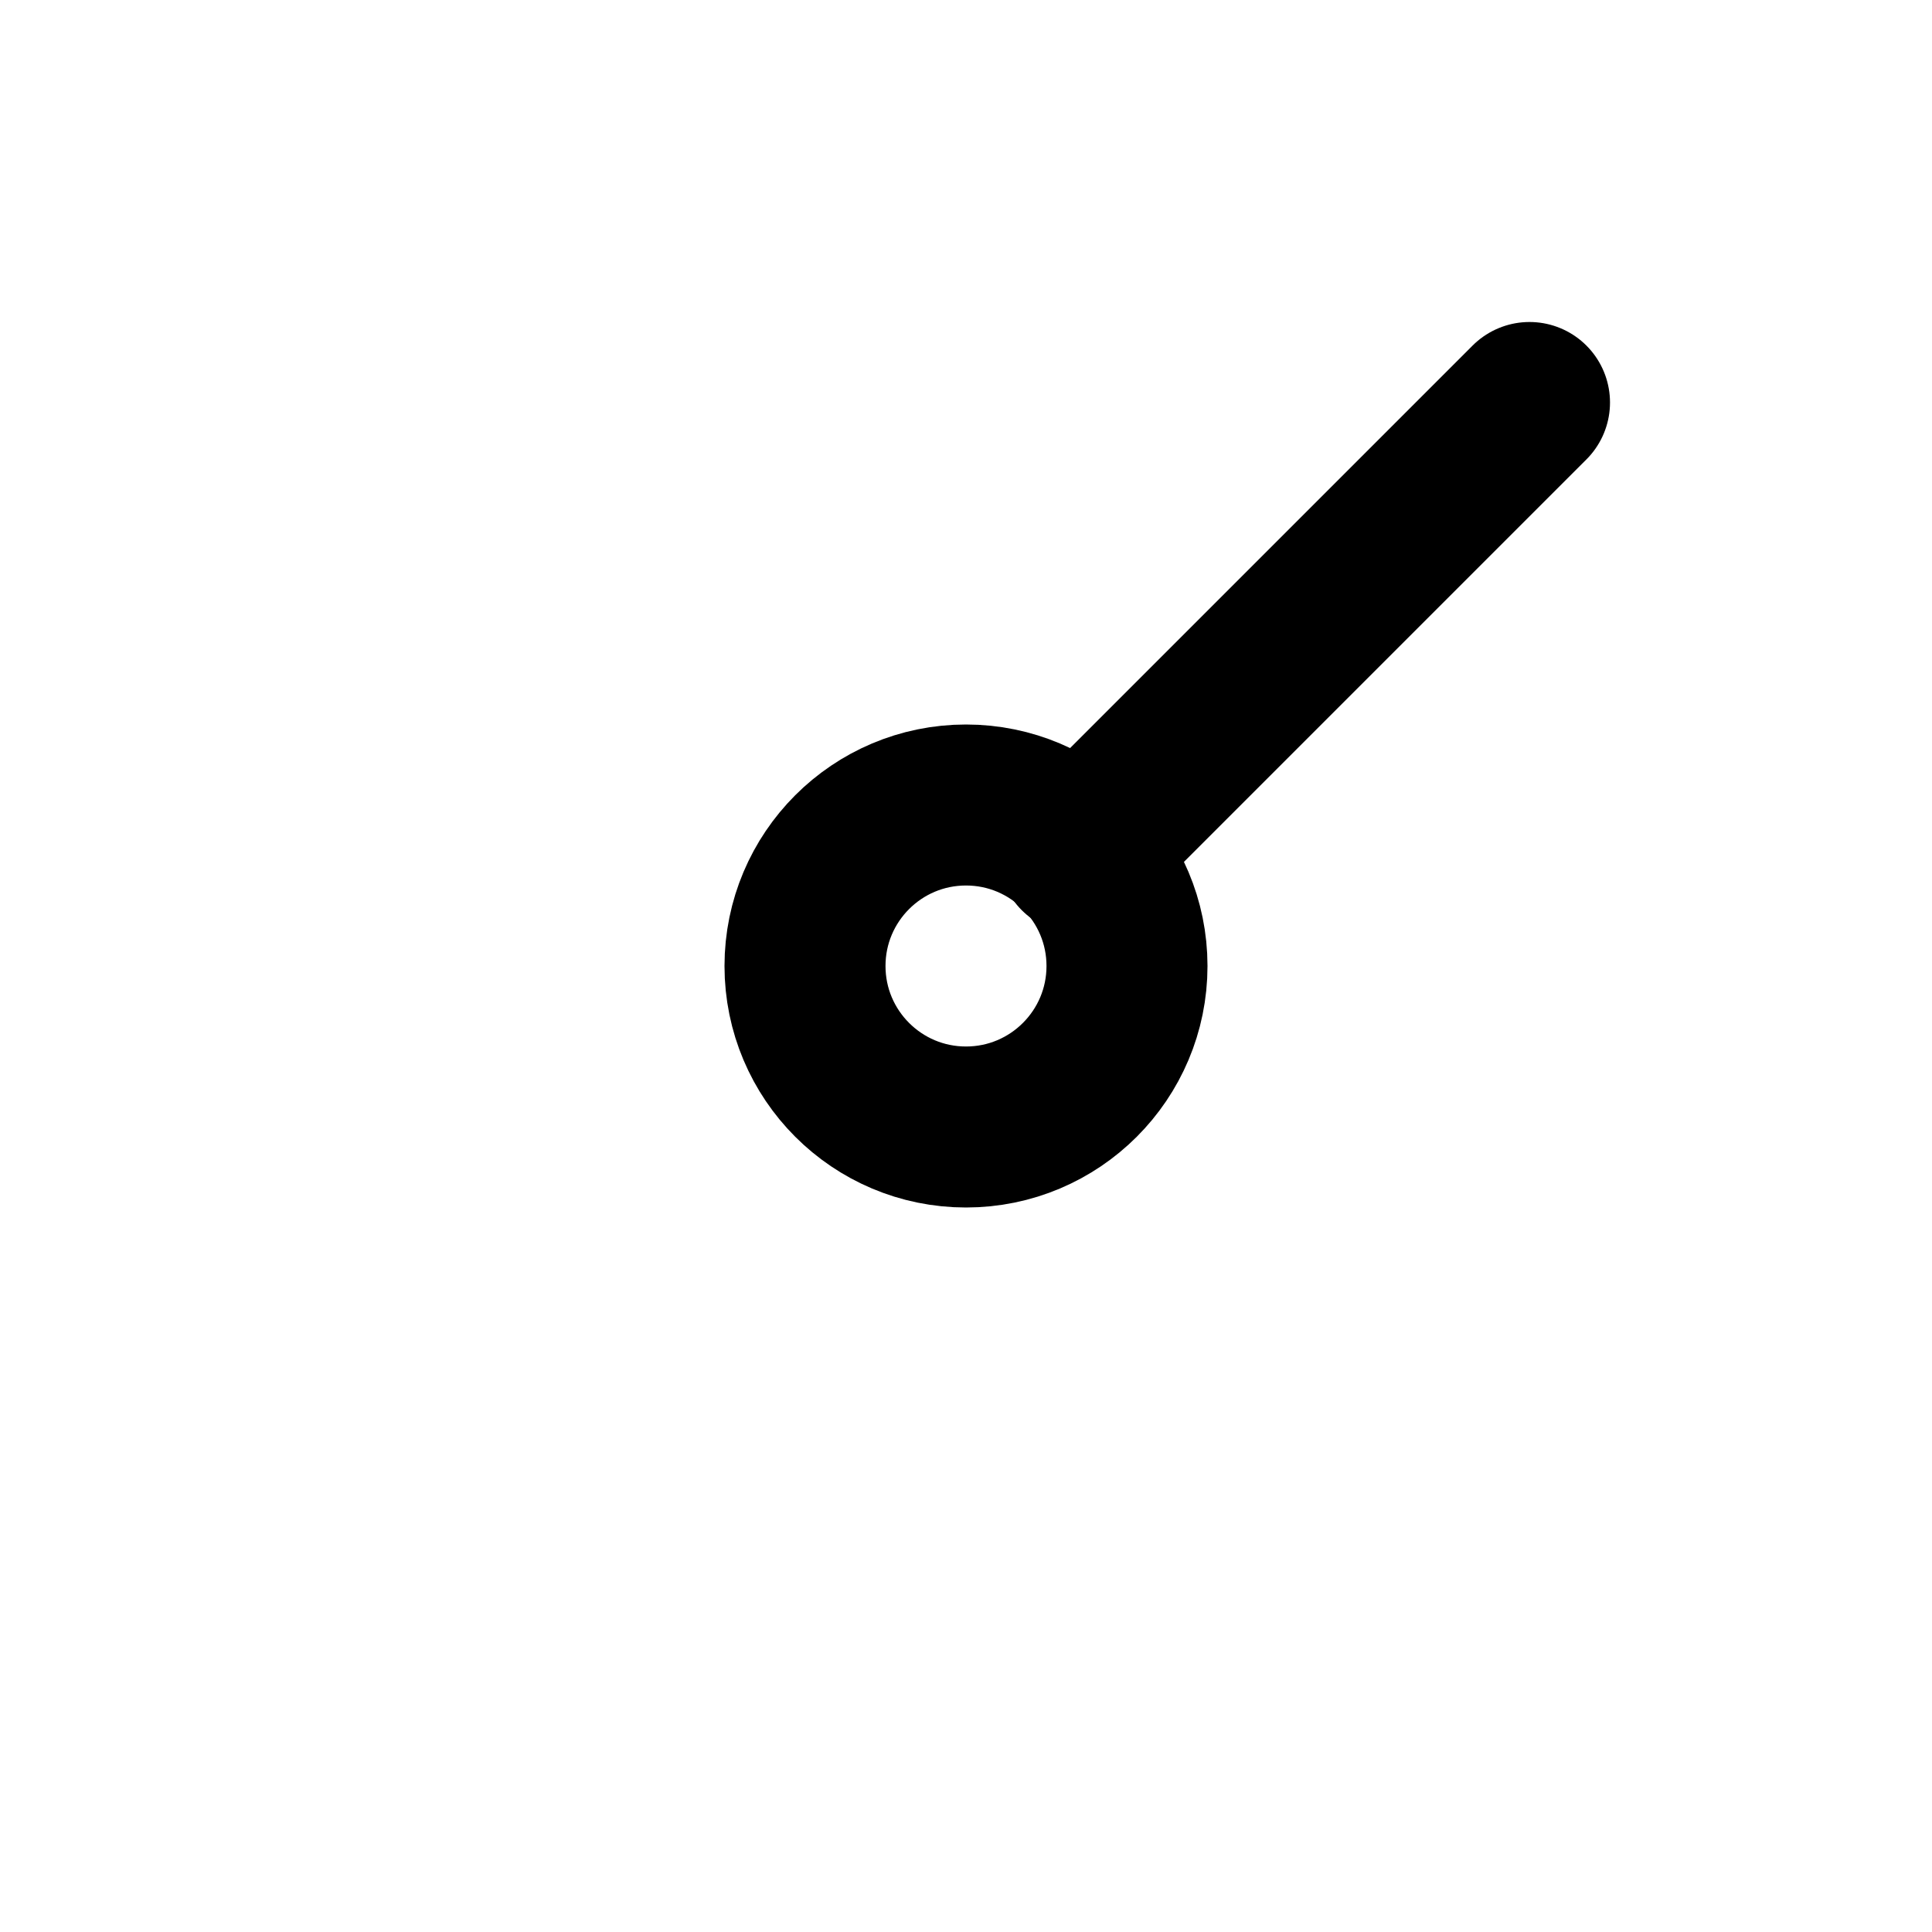
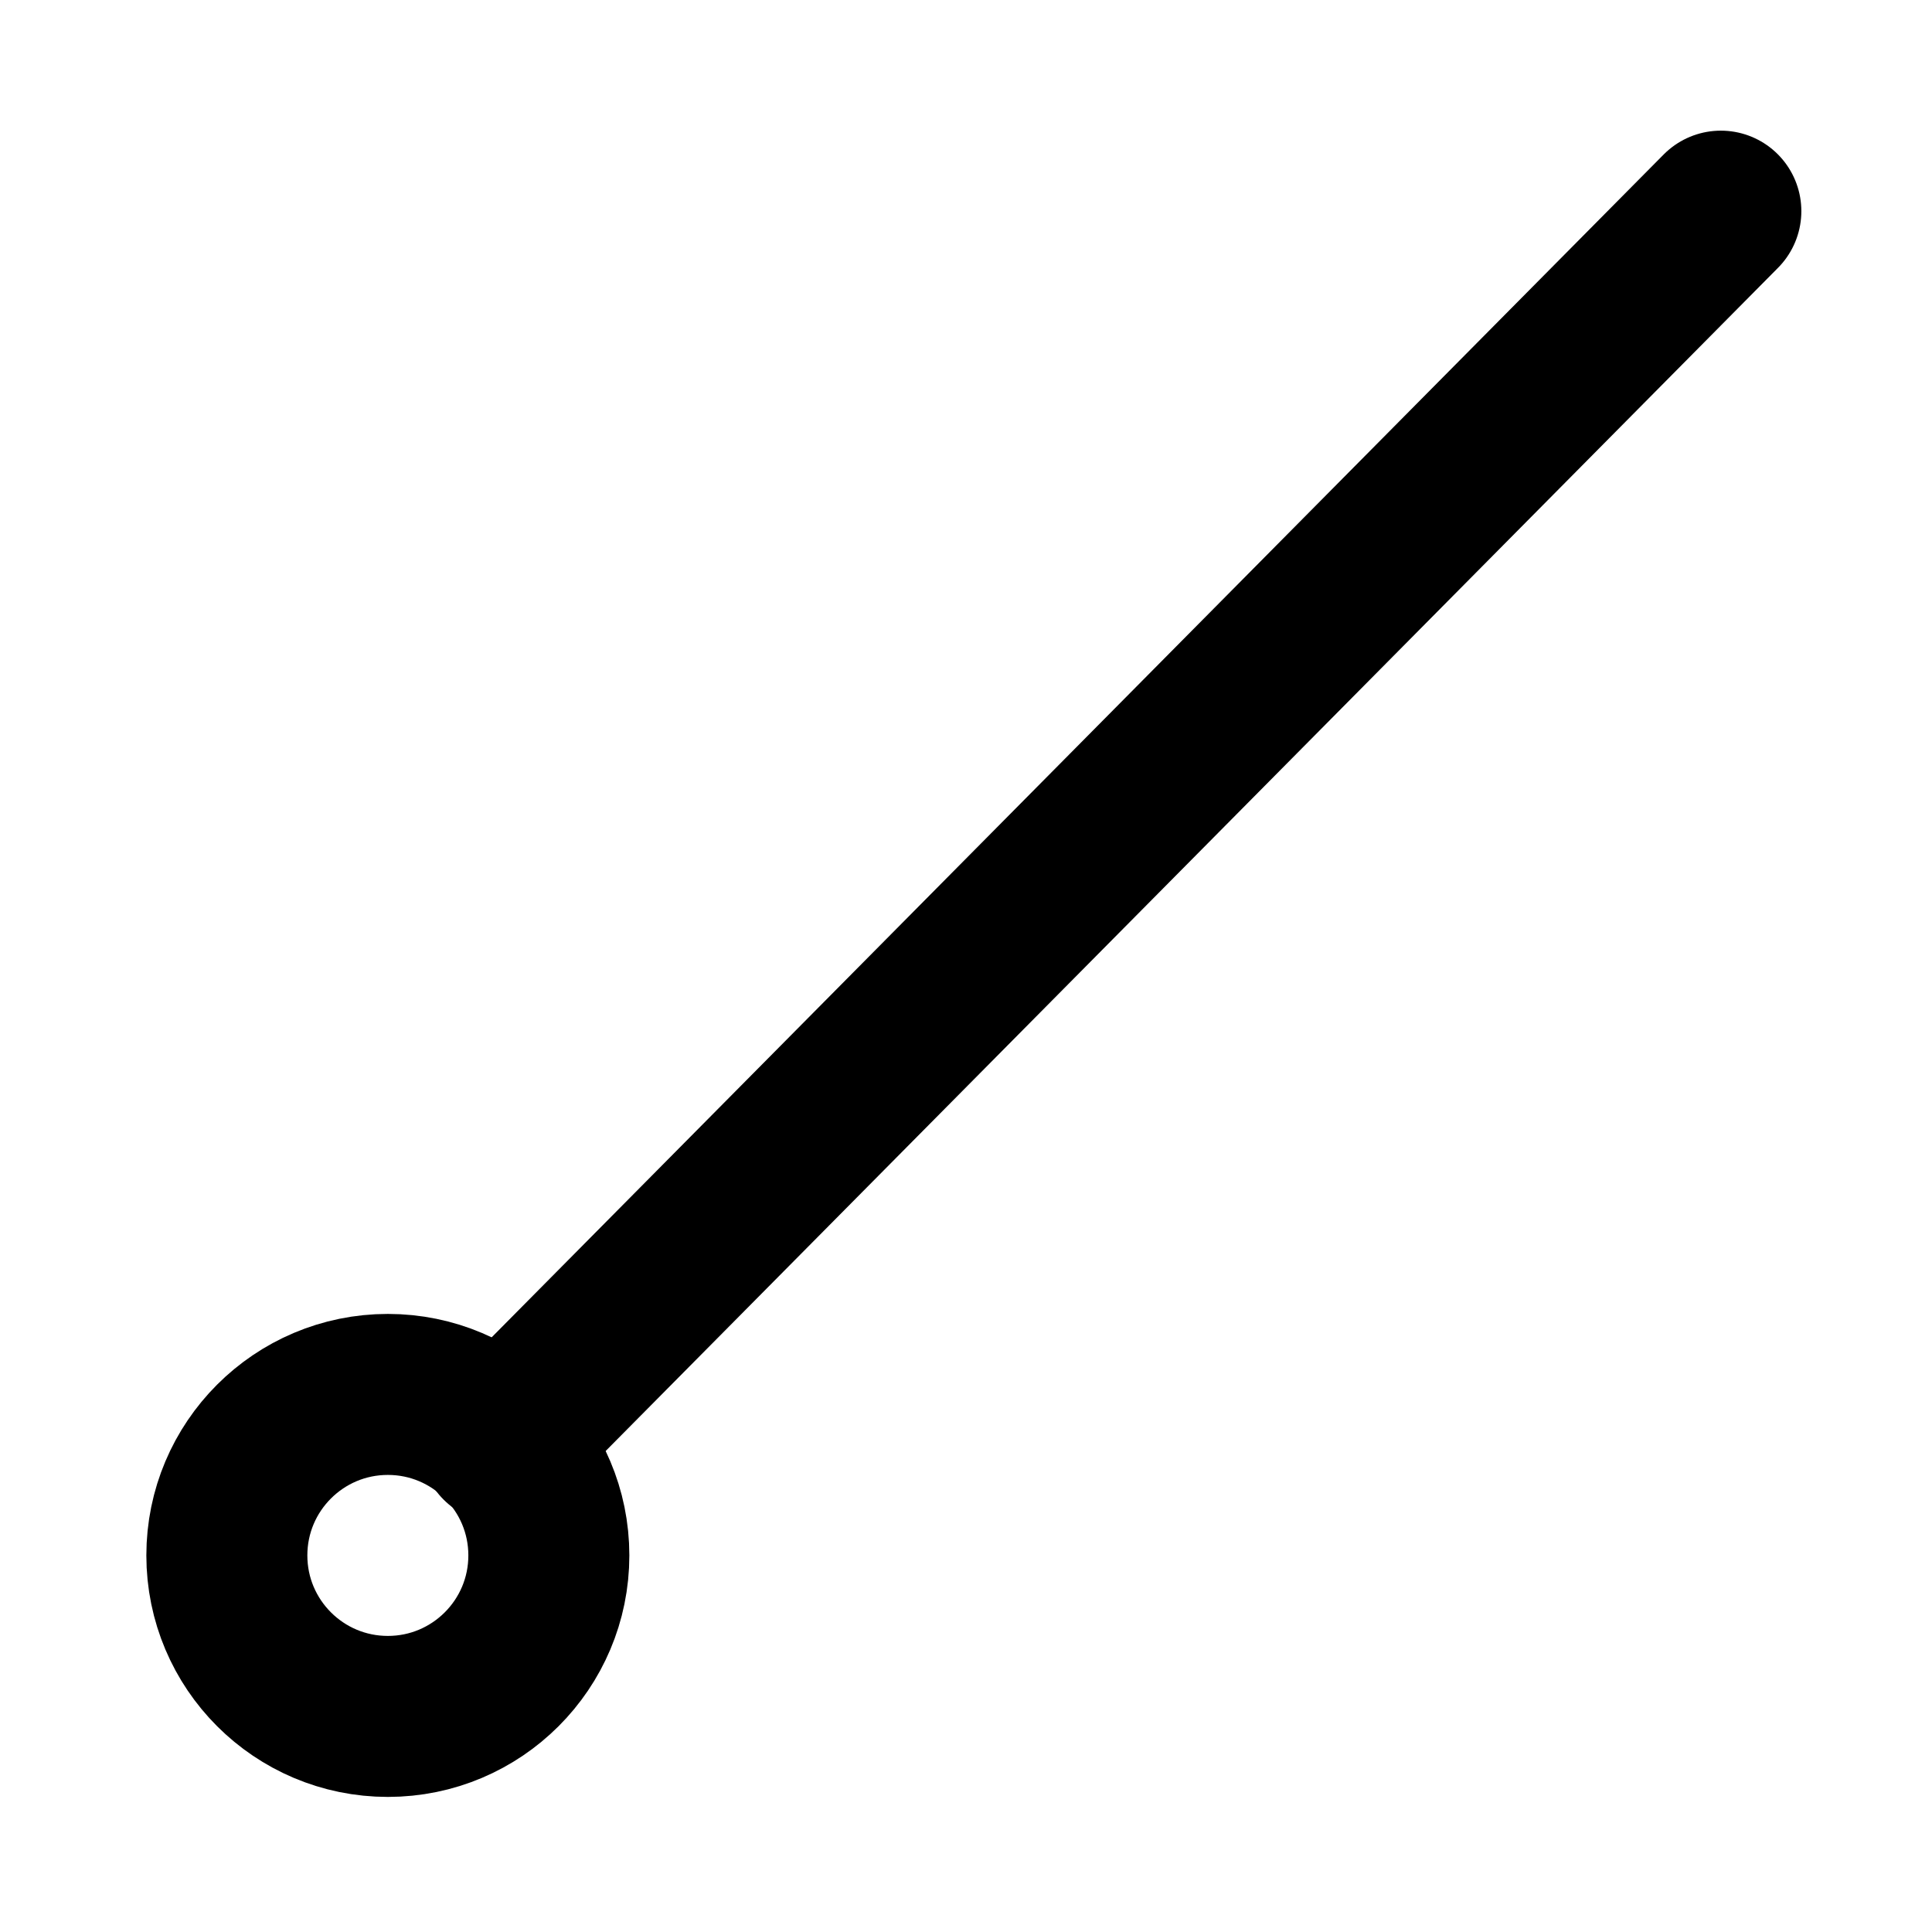
<svg xmlns="http://www.w3.org/2000/svg" width="24" height="24" viewBox="0 0 24 24" fill="none" stroke="currentColor" stroke-width="2" stroke-linecap="round" stroke-linejoin="round" class="lucide lucide-circle-gauge preview-icon" version="1.1" id="svg2">
  <defs id="defs2" />
-   <circle cx="12" cy="12" r="2" id="circle1" />
-   <path d="M13.4 10.6 19 5" id="path2" />
+   <circle cx="4.818" cy="19.322" r="2" id="circle1" />
+   <path d="M 6.218,17.922 21.377,2.623" id="path2" />
</svg>
